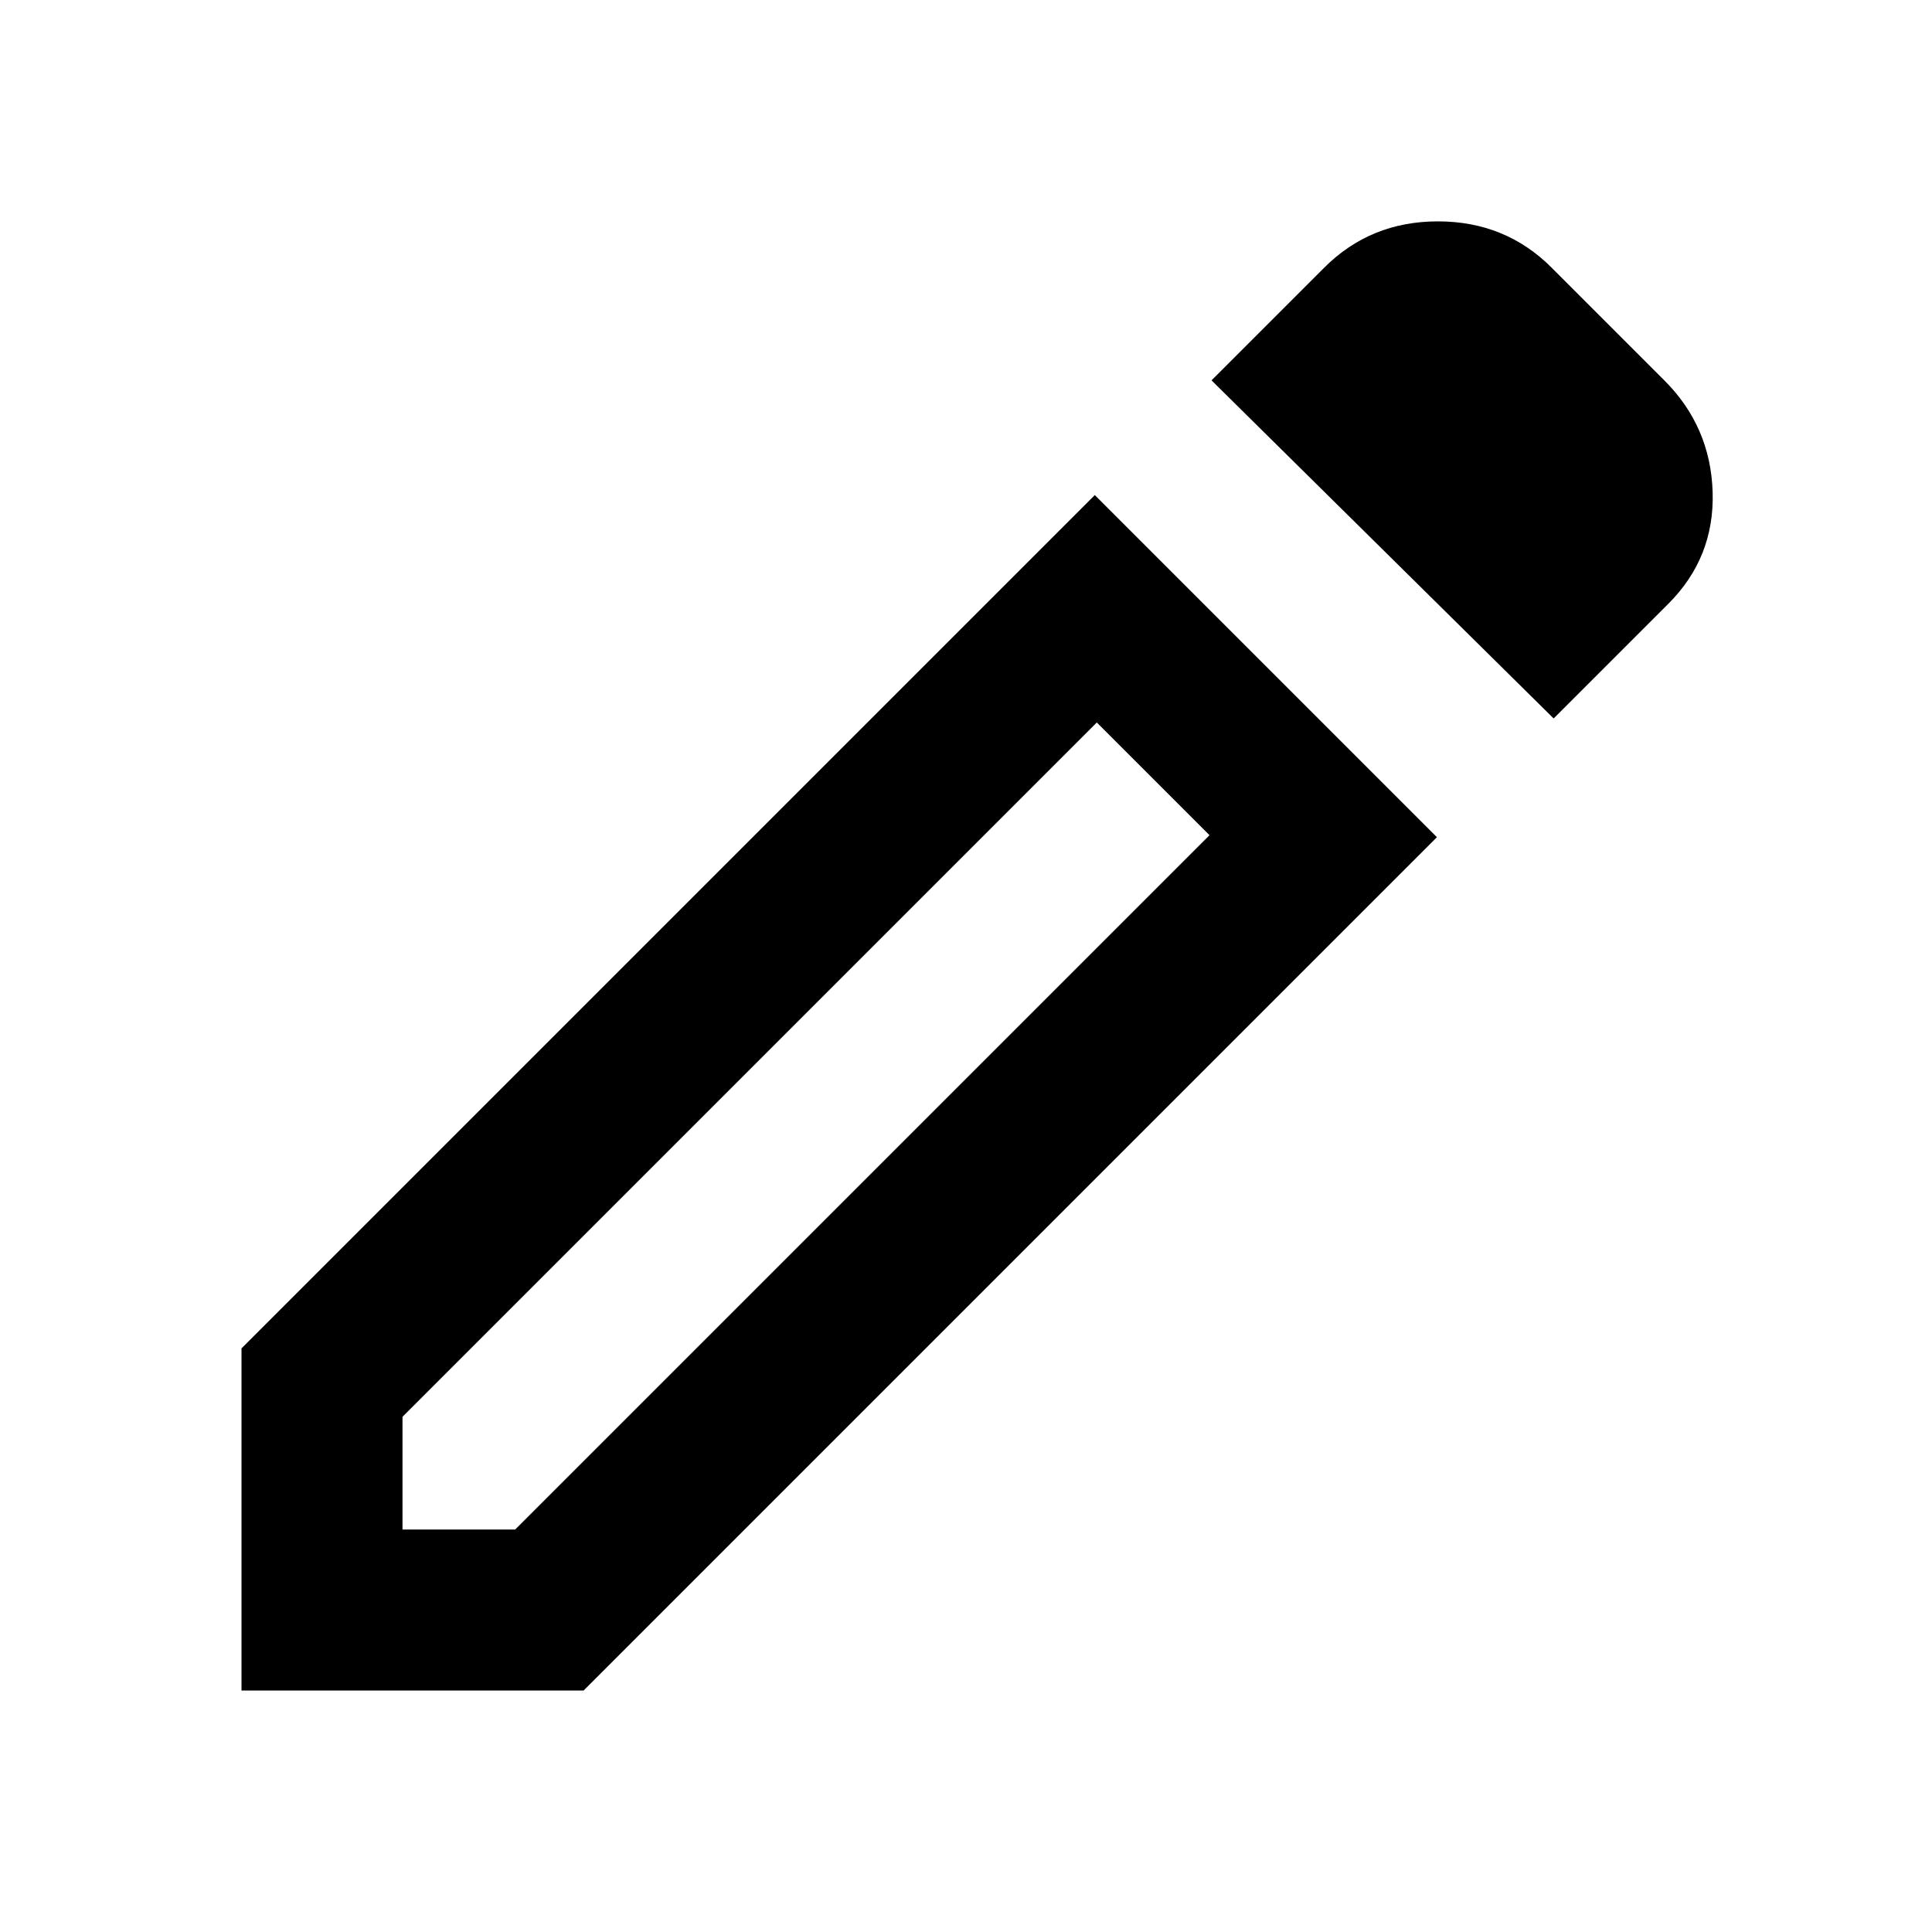
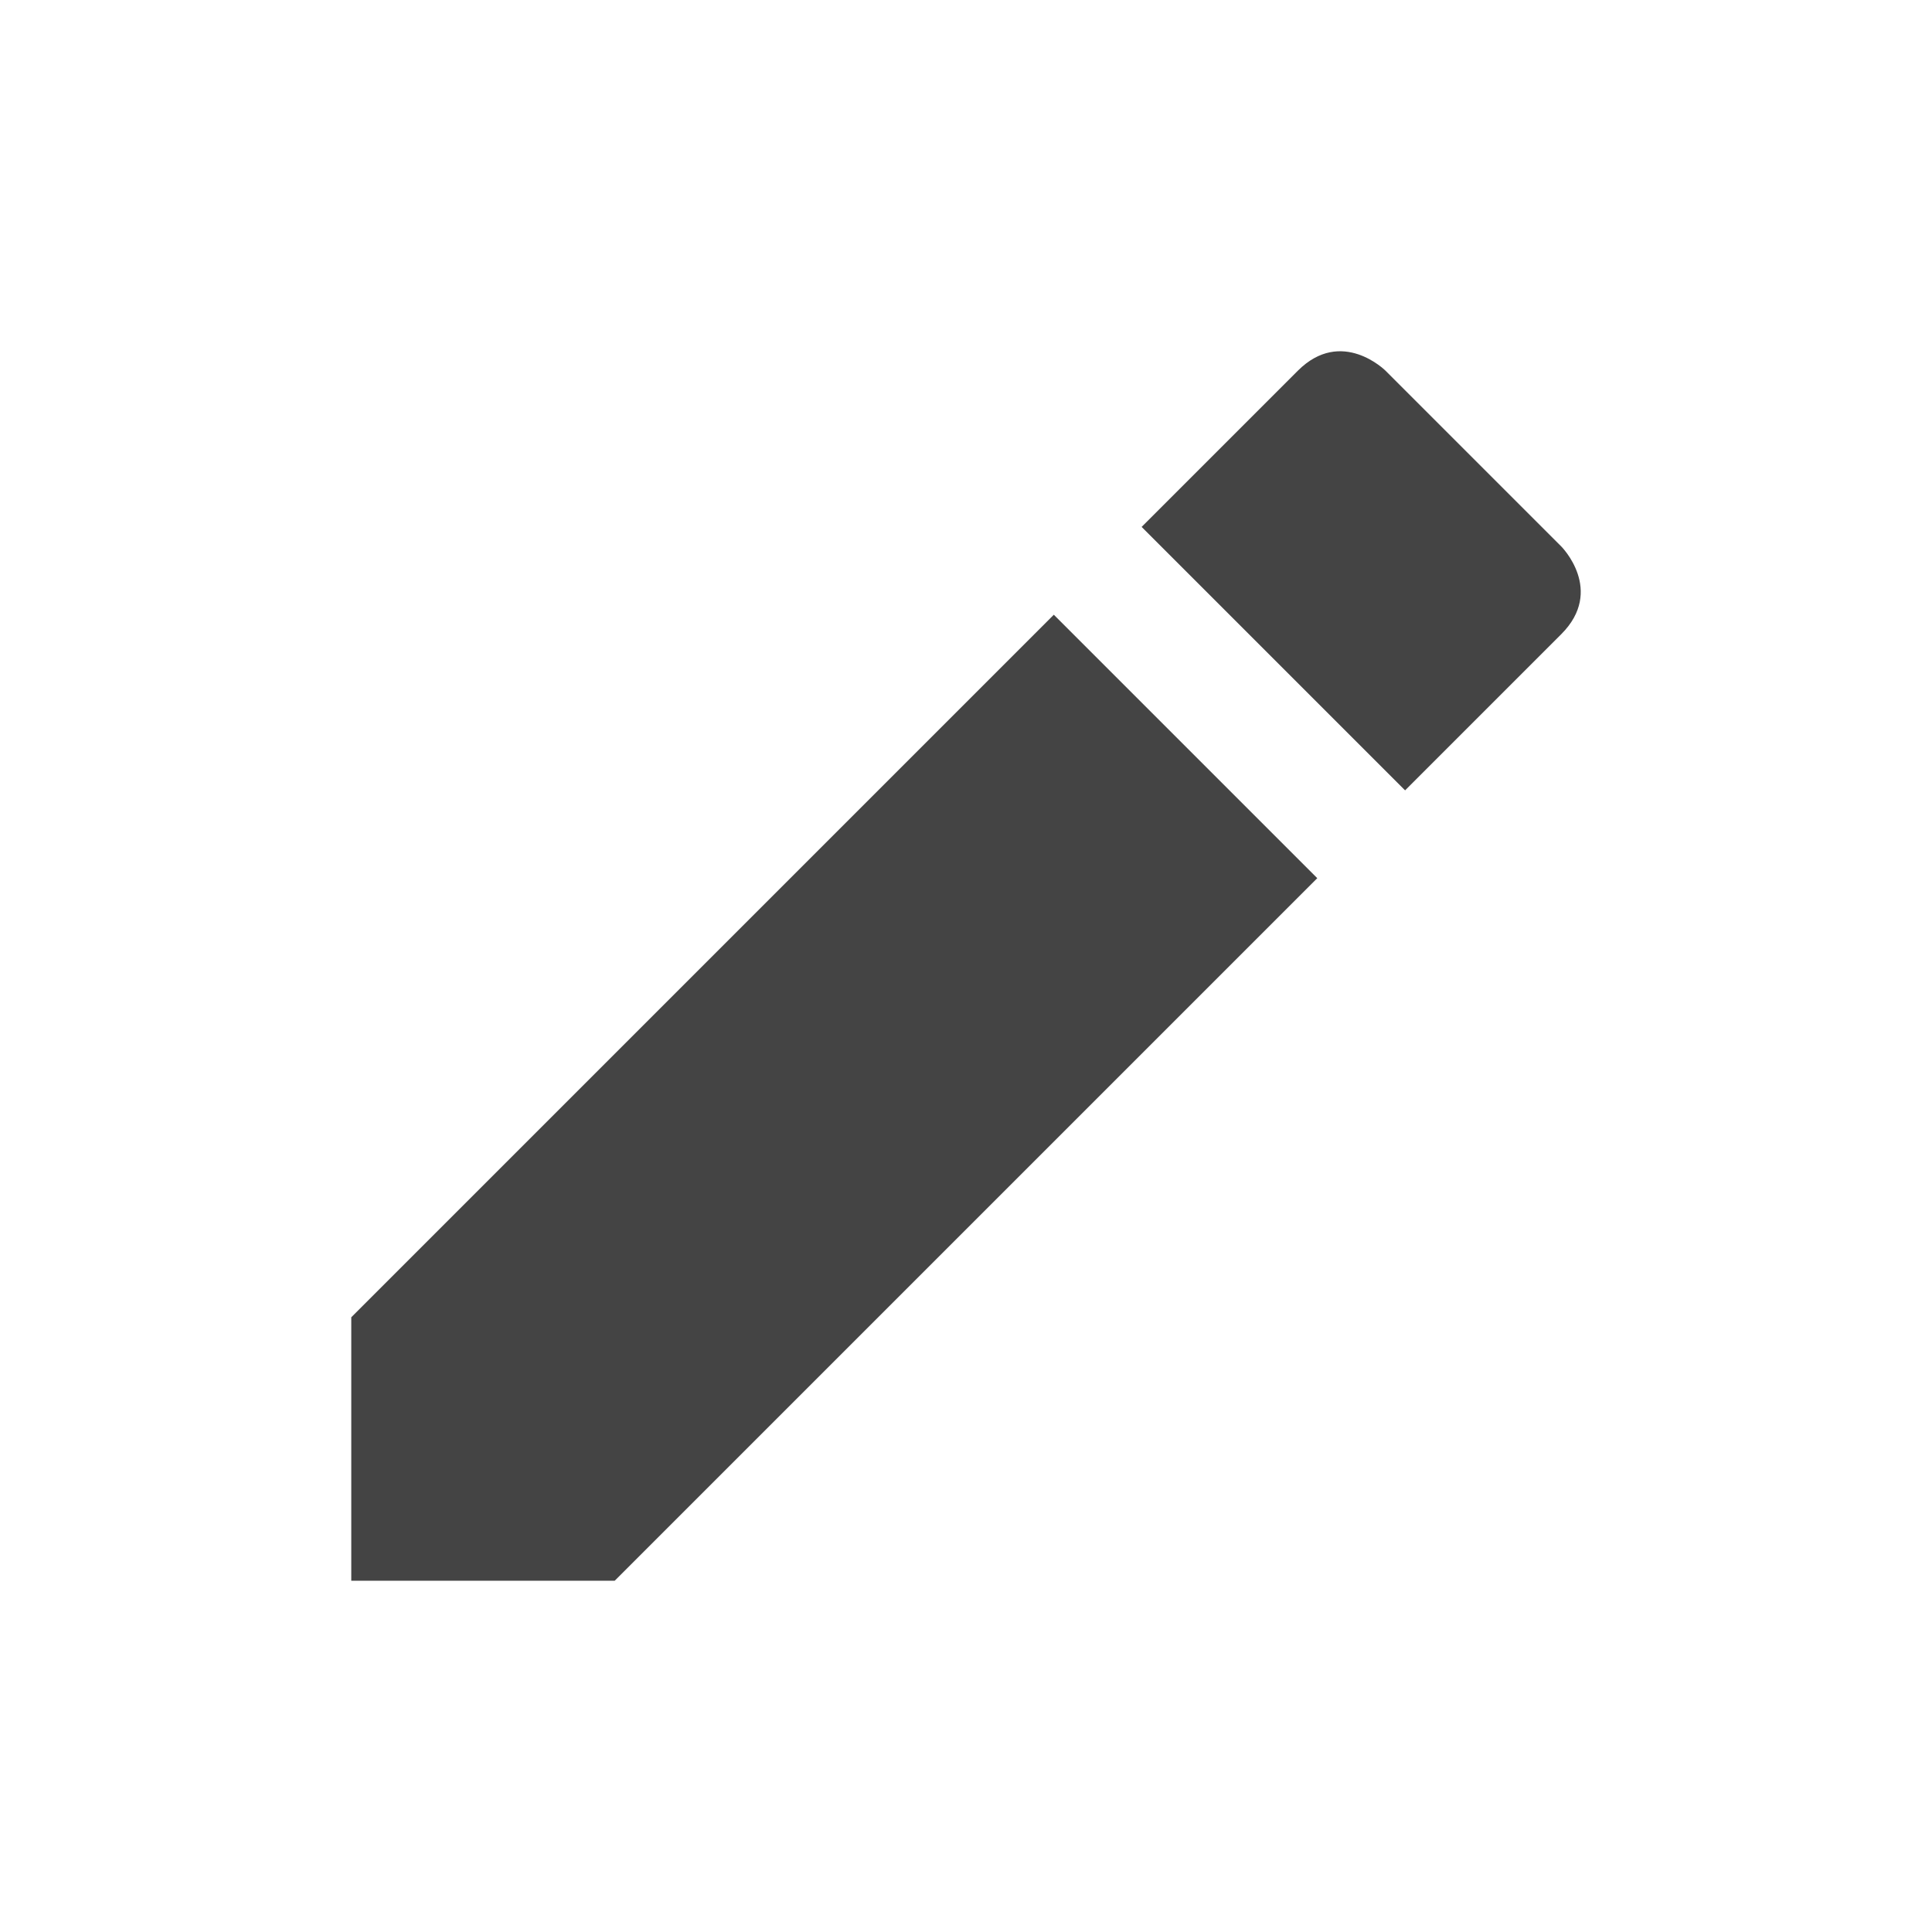
- <svg xmlns="http://www.w3.org/2000/svg" height="24" viewBox="0 -960 960 960" width="24">
-   <path d="M200-200h56l345-345-56-56-345 345v56Zm572-403L602-771l56-56q23-23 56.5-23t56.5 23l56 56q23 23 24 55.5T829-660l-57 57Zm-58 59L290-120H120v-170l424-424 170 170Zm-141-29-28-28 56 56-28-28Z" />
+ <svg xmlns="http://www.w3.org/2000/svg" width="22" height="22" version="1.1">
+   <defs>
+     <style id="current-color-scheme" type="text/css">
+    .ColorScheme-Text { color:#444444; } .ColorScheme-Highlight { color:#4285f4; } .ColorScheme-NeutralText { color:#ff9800; } .ColorScheme-PositiveText { color:#4caf50; } .ColorScheme-NegativeText { color:#f44336; }
+   </style>
+   </defs>
+   <g transform="translate(3,3)">
+     <path style="fill:currentColor" class="ColorScheme-Text" d="M 12.778,1.222 C 12.778,1.222 12.278,0.722 11.778,1.222 L 10,3 13,6 14.778,4.222 C 15.278,3.722 14.778,3.222 14.778,3.222 Z M 9,4 1,12 V 15 H 4 L 12,7 Z" />
+   </g>
</svg>
